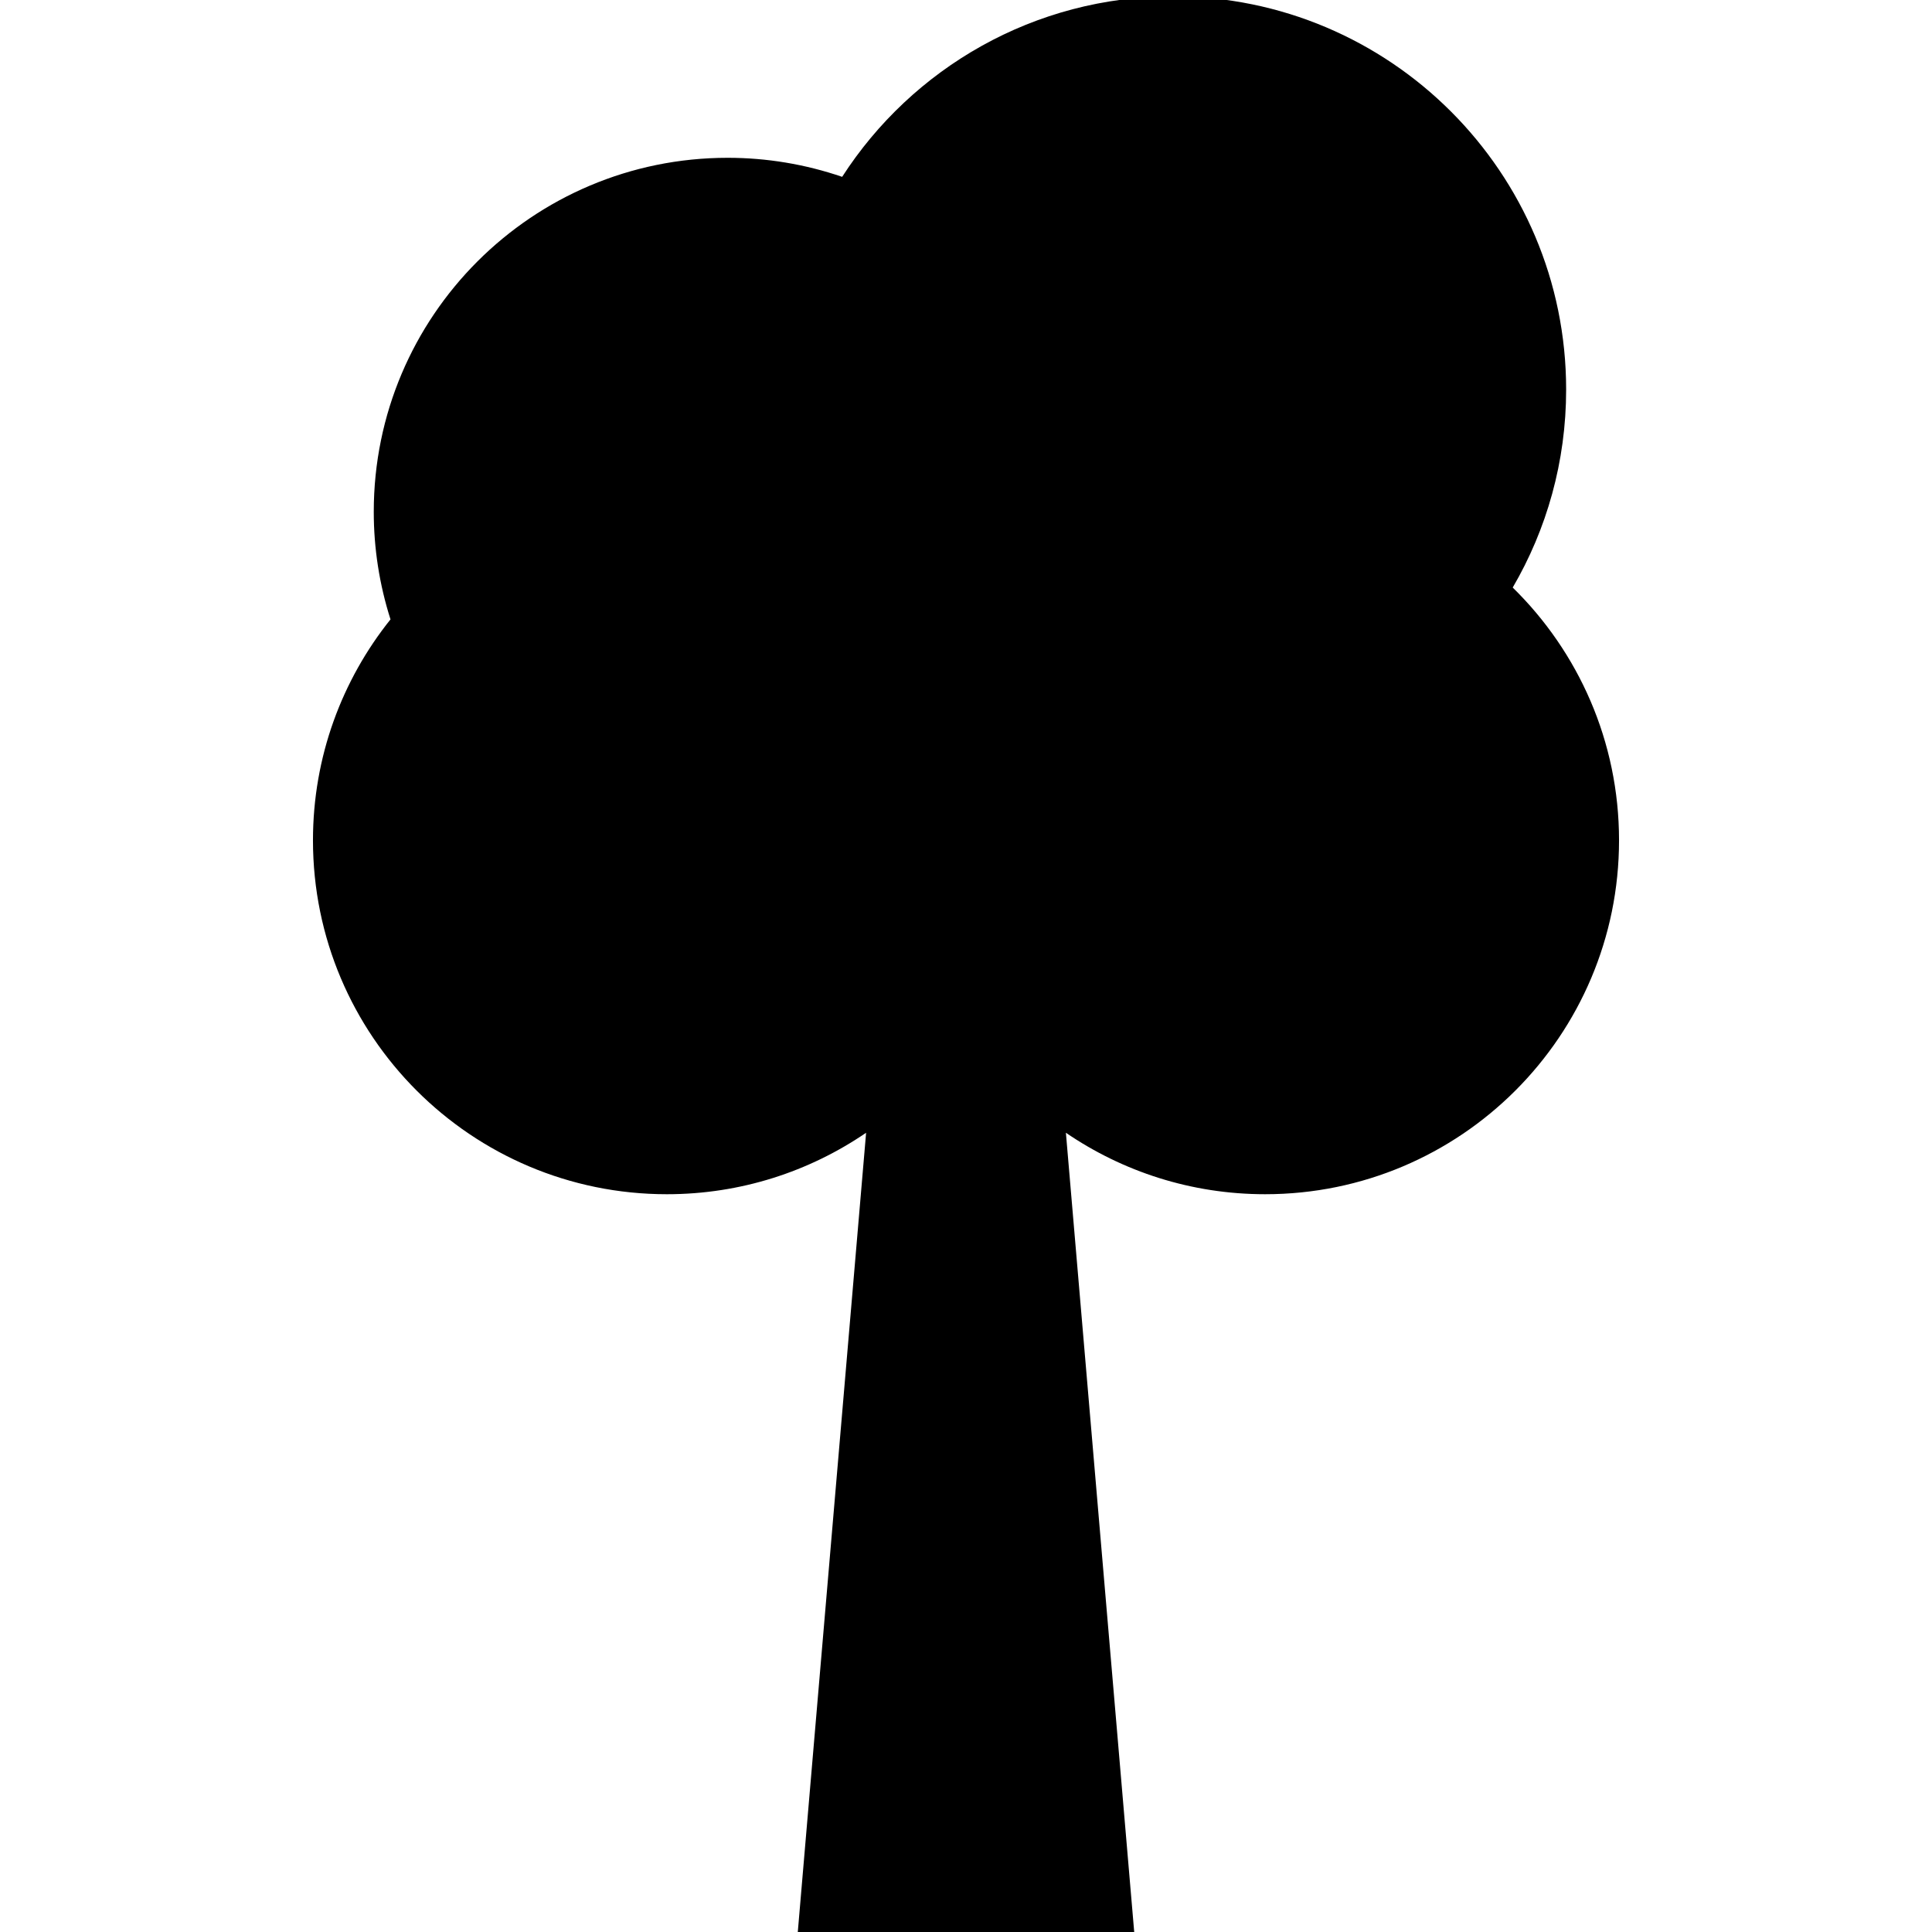
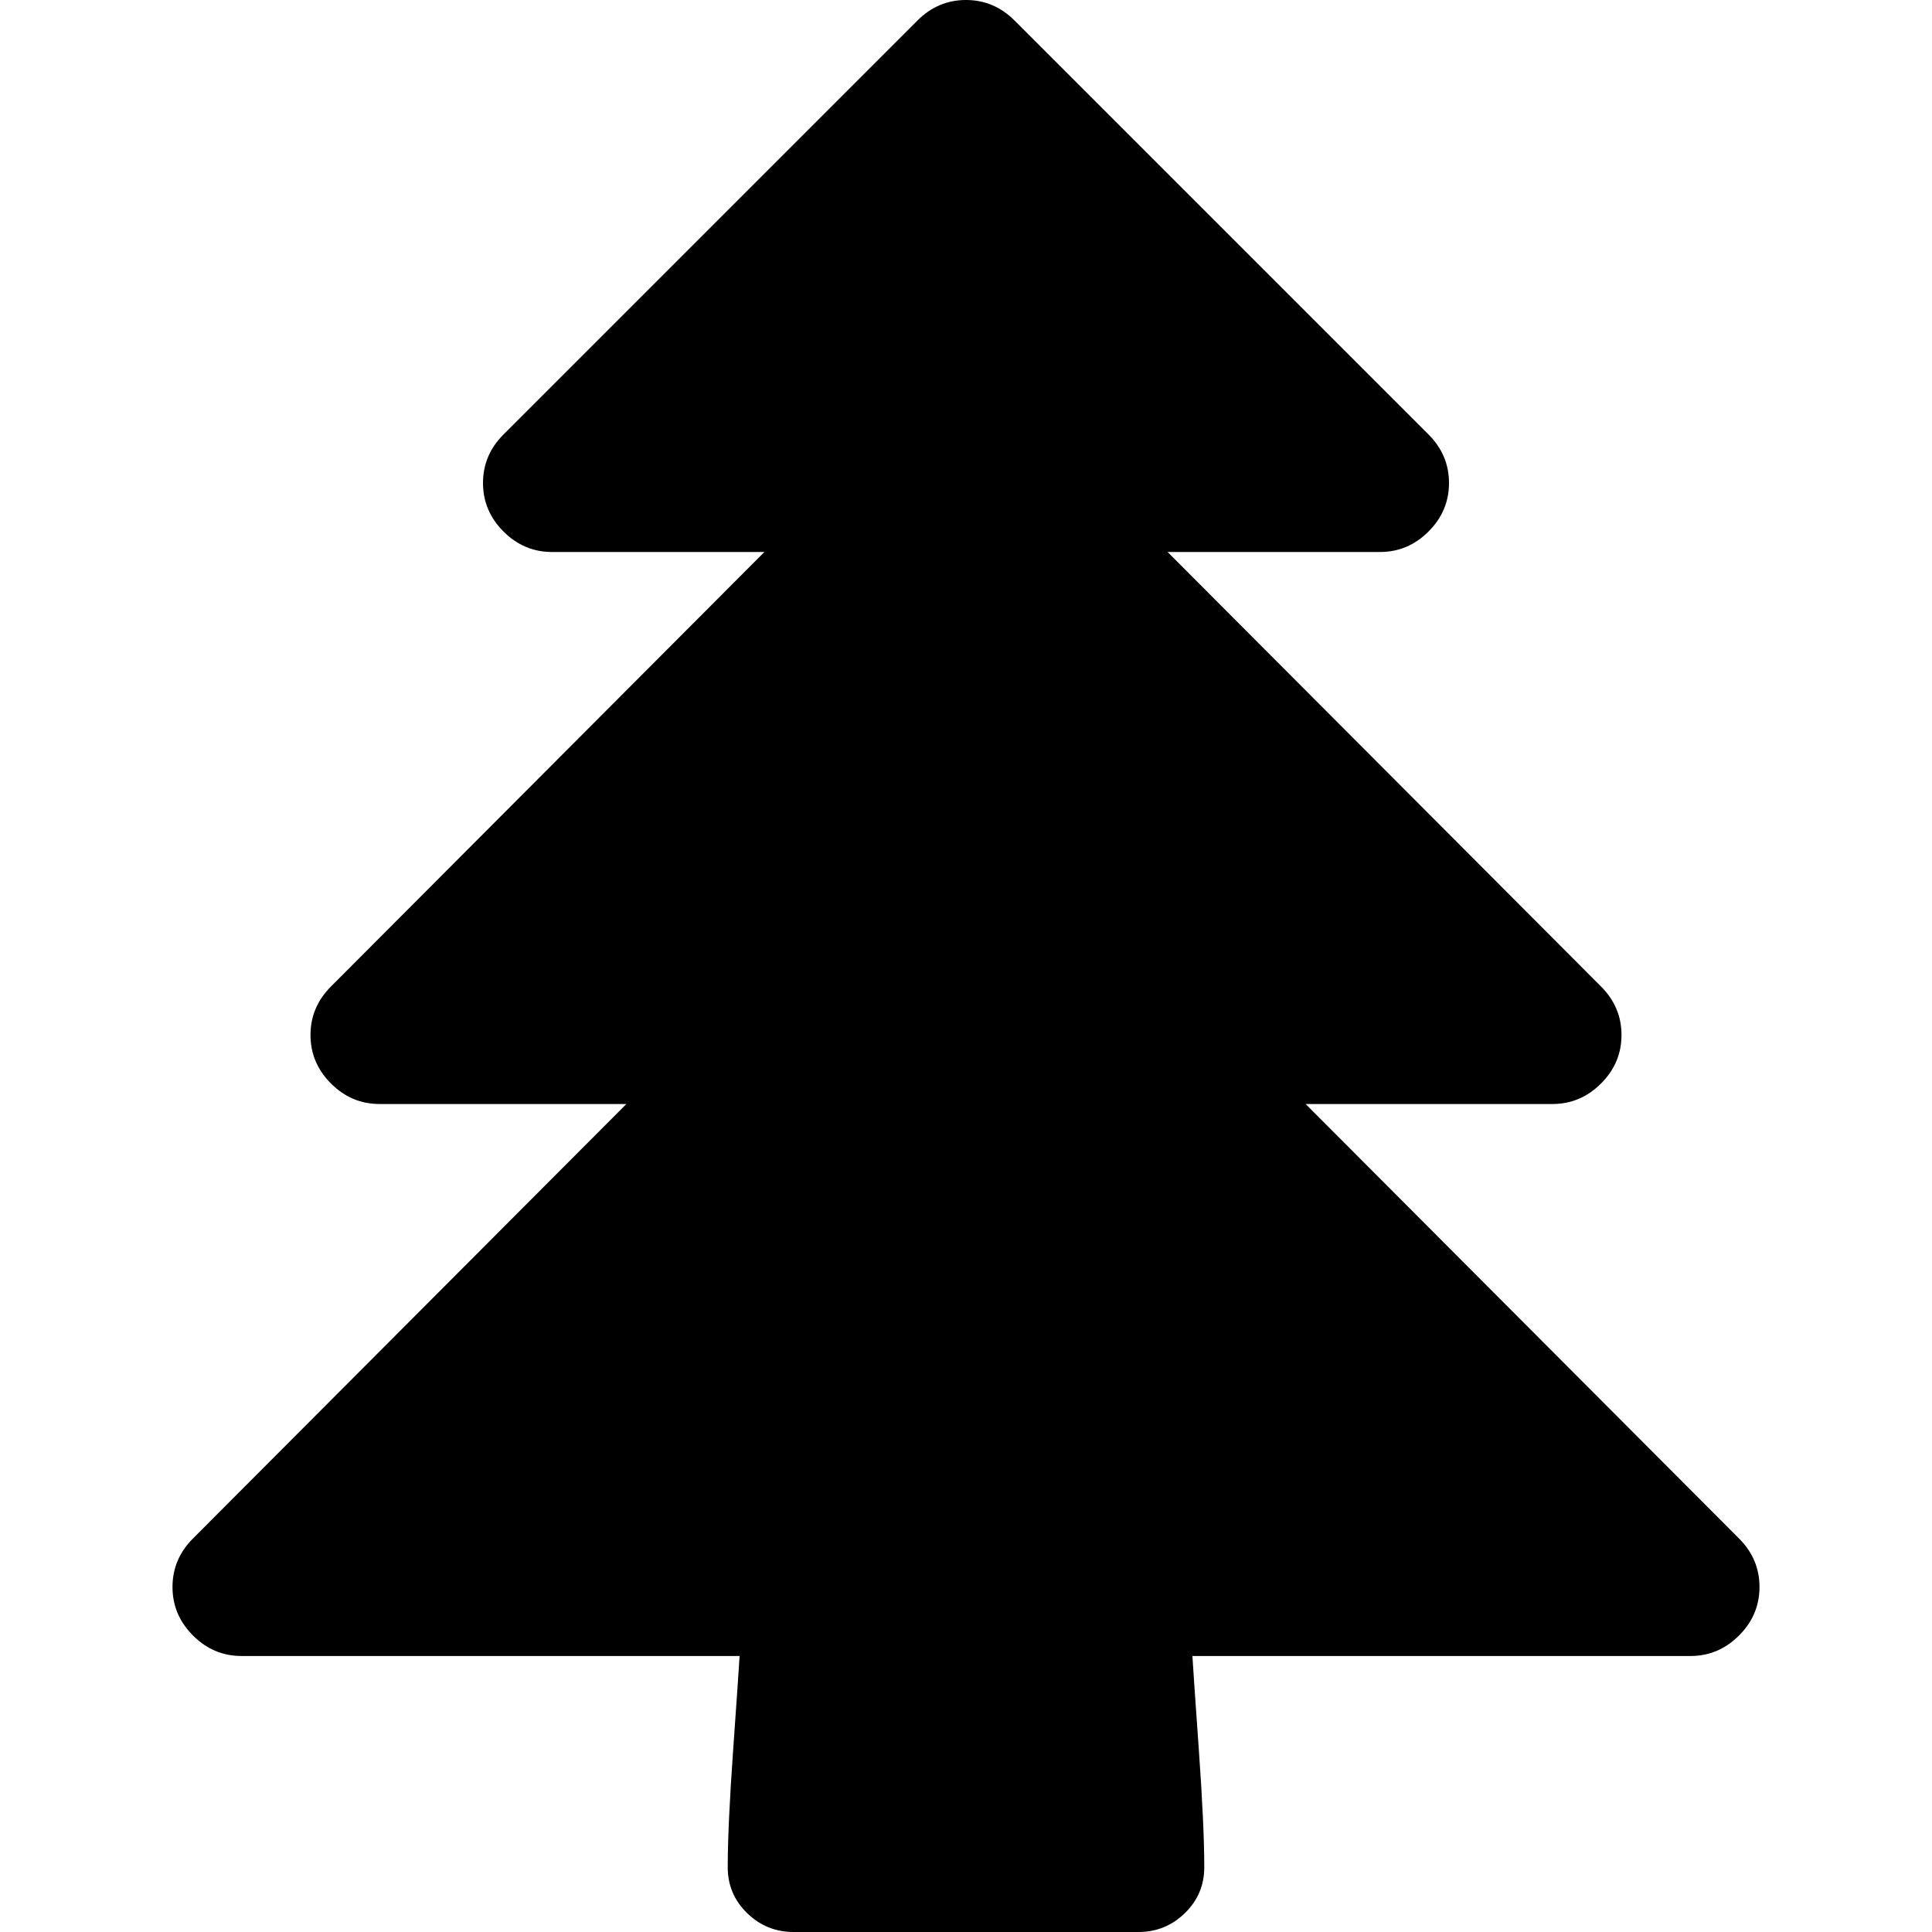
- <svg xmlns="http://www.w3.org/2000/svg" viewBox="0 0 512 512">
-   <path d="M400.885 155.703c8.998-15.409 14.158-33.333 14.158-52.464 0-57.554-46.656-104.208-104.208-104.208-36.781 0-69.109 19.057-87.656 47.833a93.612 93.612 0 0 0-30.34-5.046c-51.798 0-93.788 41.99-93.788 93.788a93.69 93.69 0 0 0 4.436 28.539c-12.848 16.047-20.547 36.394-20.547 58.55 0 51.798 41.99 93.787 93.788 93.787 19.588 0 37.763-6.017 52.799-16.291L211.339 512.97h89.322l-18.187-212.78c15.036 10.274 33.211 16.291 52.8 16.291 51.797 0 93.787-41.989 93.787-93.787 0-26.249-10.797-49.967-28.176-66.991z" />
+ <svg xmlns="http://www.w3.org/2000/svg" width="1792" height="1792" viewBox="0 0 1792 1792">
+   <path d="M1632 1472q0 26-19 45t-45 19h-462q1 17 6 87.5t5 108.5q0 25-18 42.5t-43 17.5h-320q-25 0-43-17.5t-18-42.5q0-38 5-108.5t6-87.5h-462q-26 0-45-19t-19-45 19-45l402-403h-229q-26 0-45-19t-19-45 19-45l402-403h-197q-26 0-45-19t-19-45 19-45l384-384q19-19 45-19t45 19l384 384q19 19 19 45t-19 45-45 19h-197l402 403q19 19 19 45t-19 45-45 19h-229l402 403q19 19 19 45z" />
</svg>
